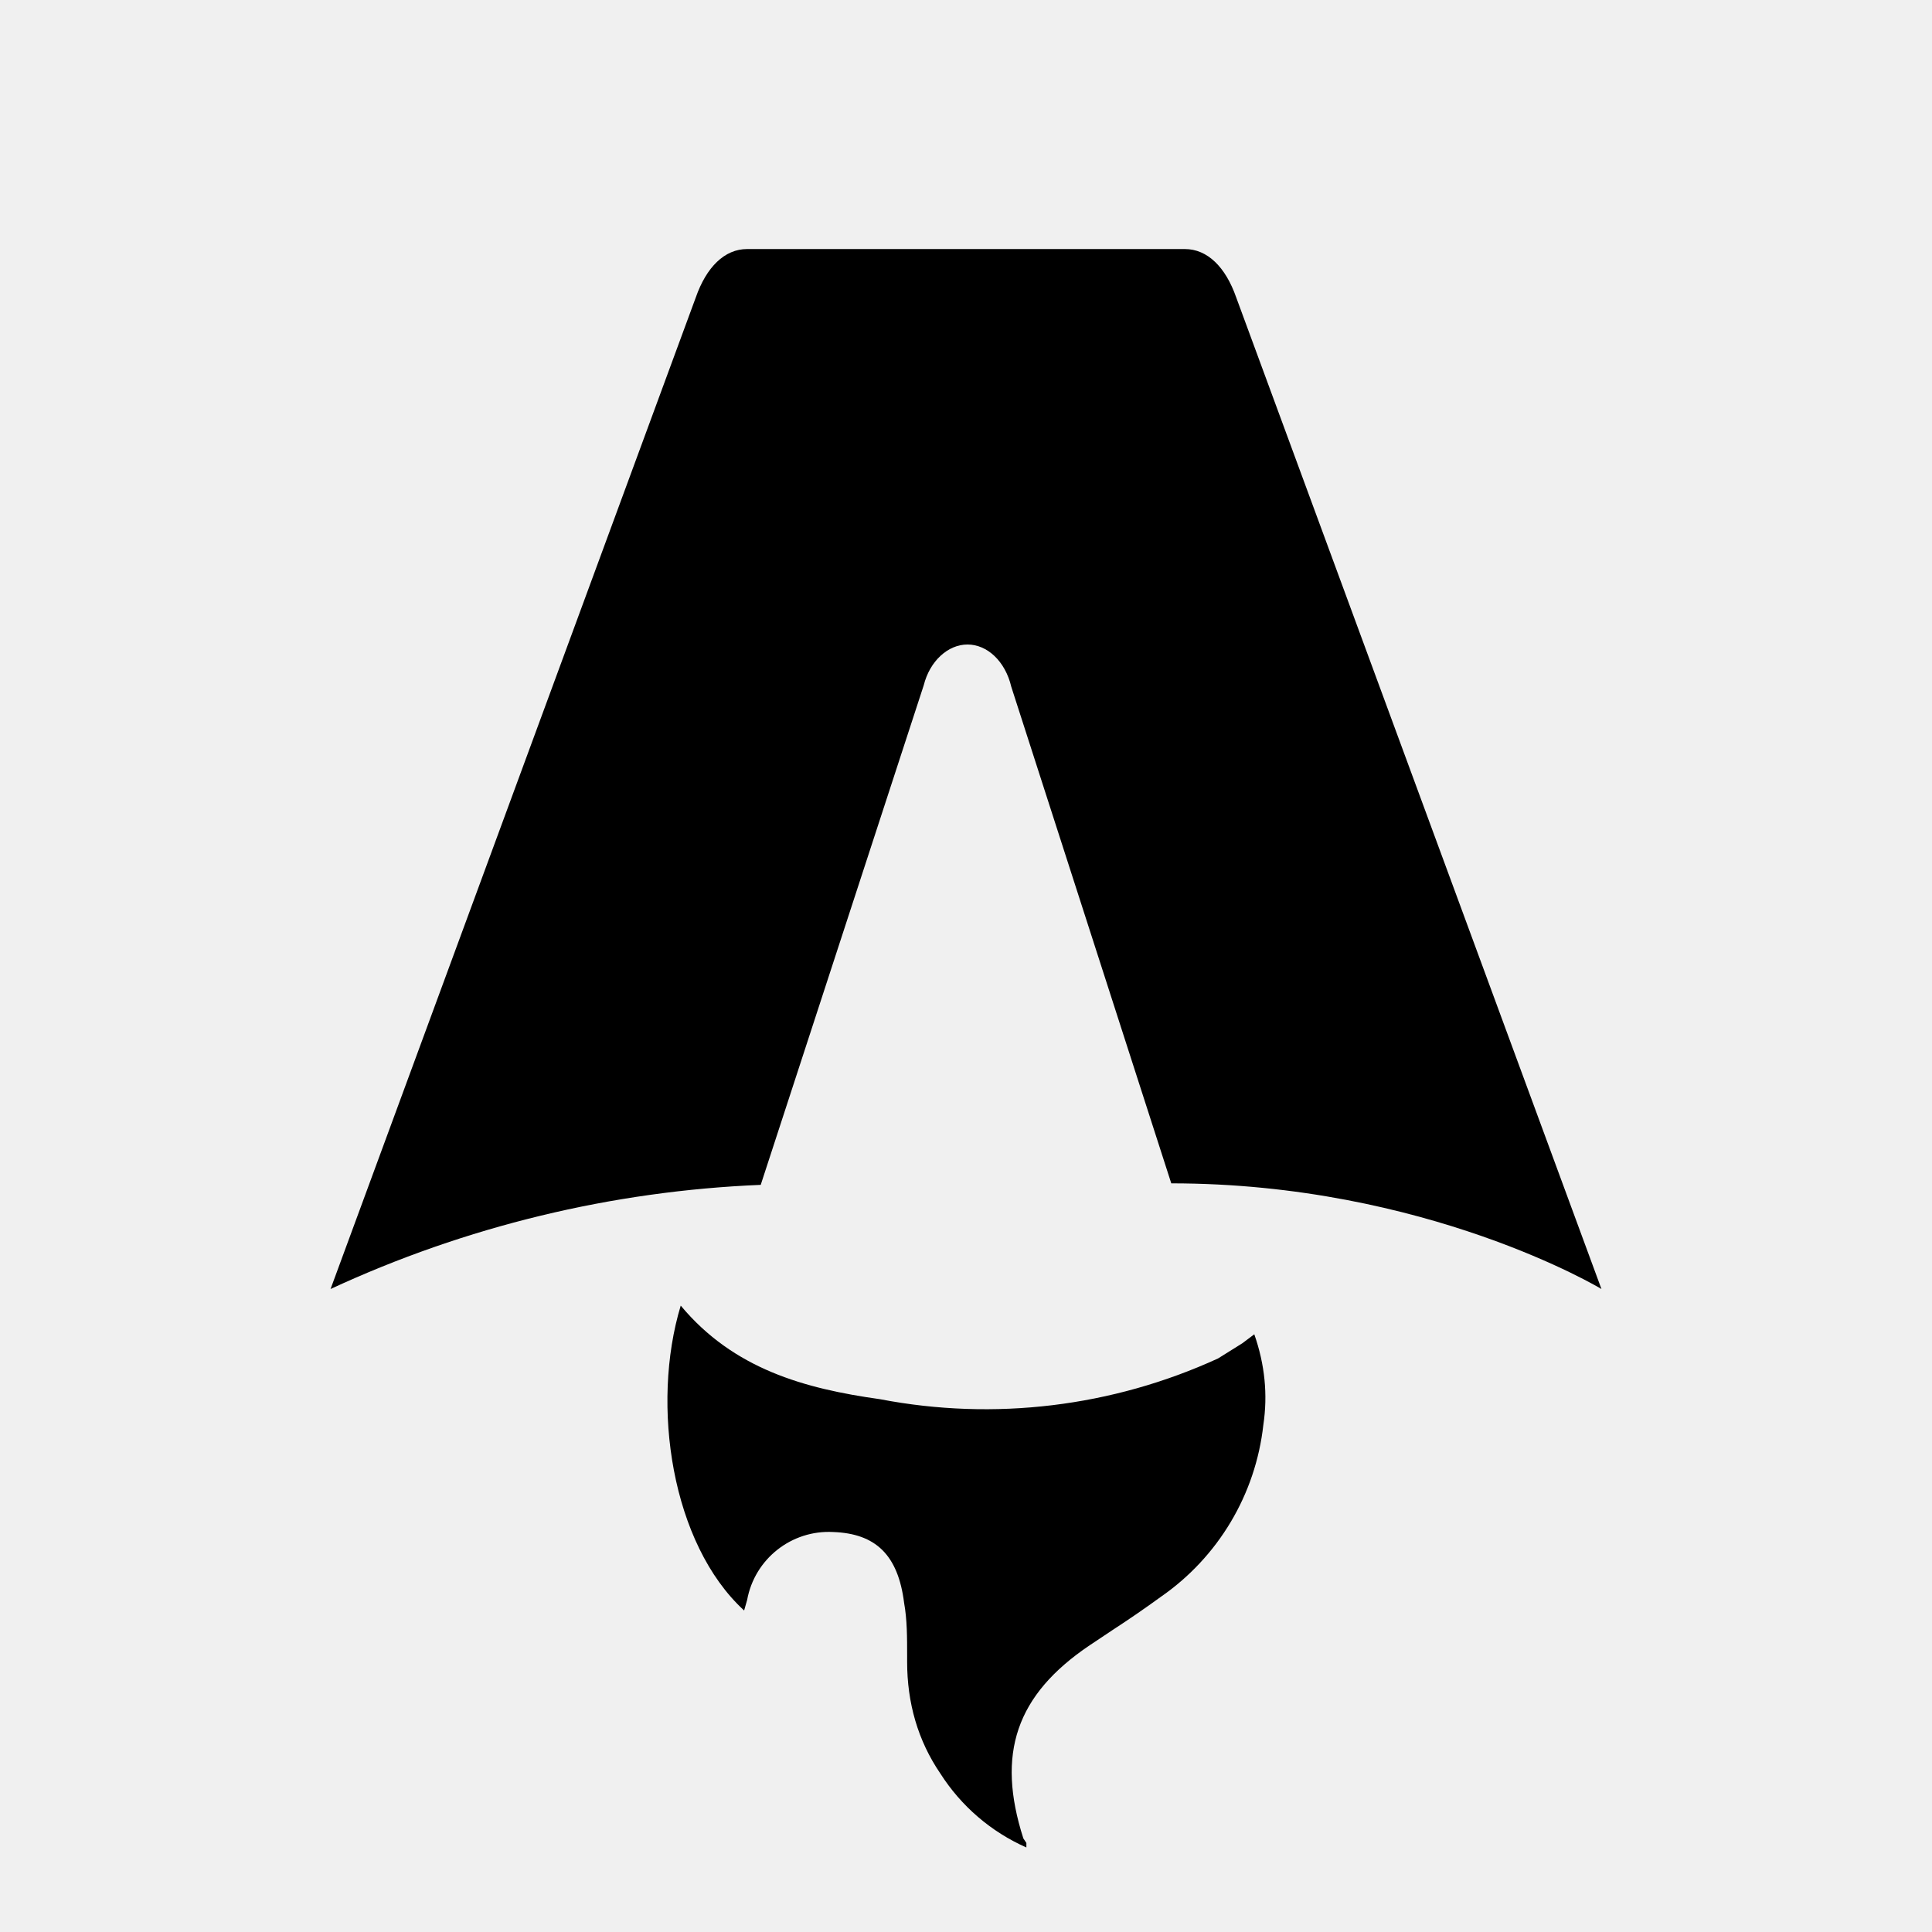
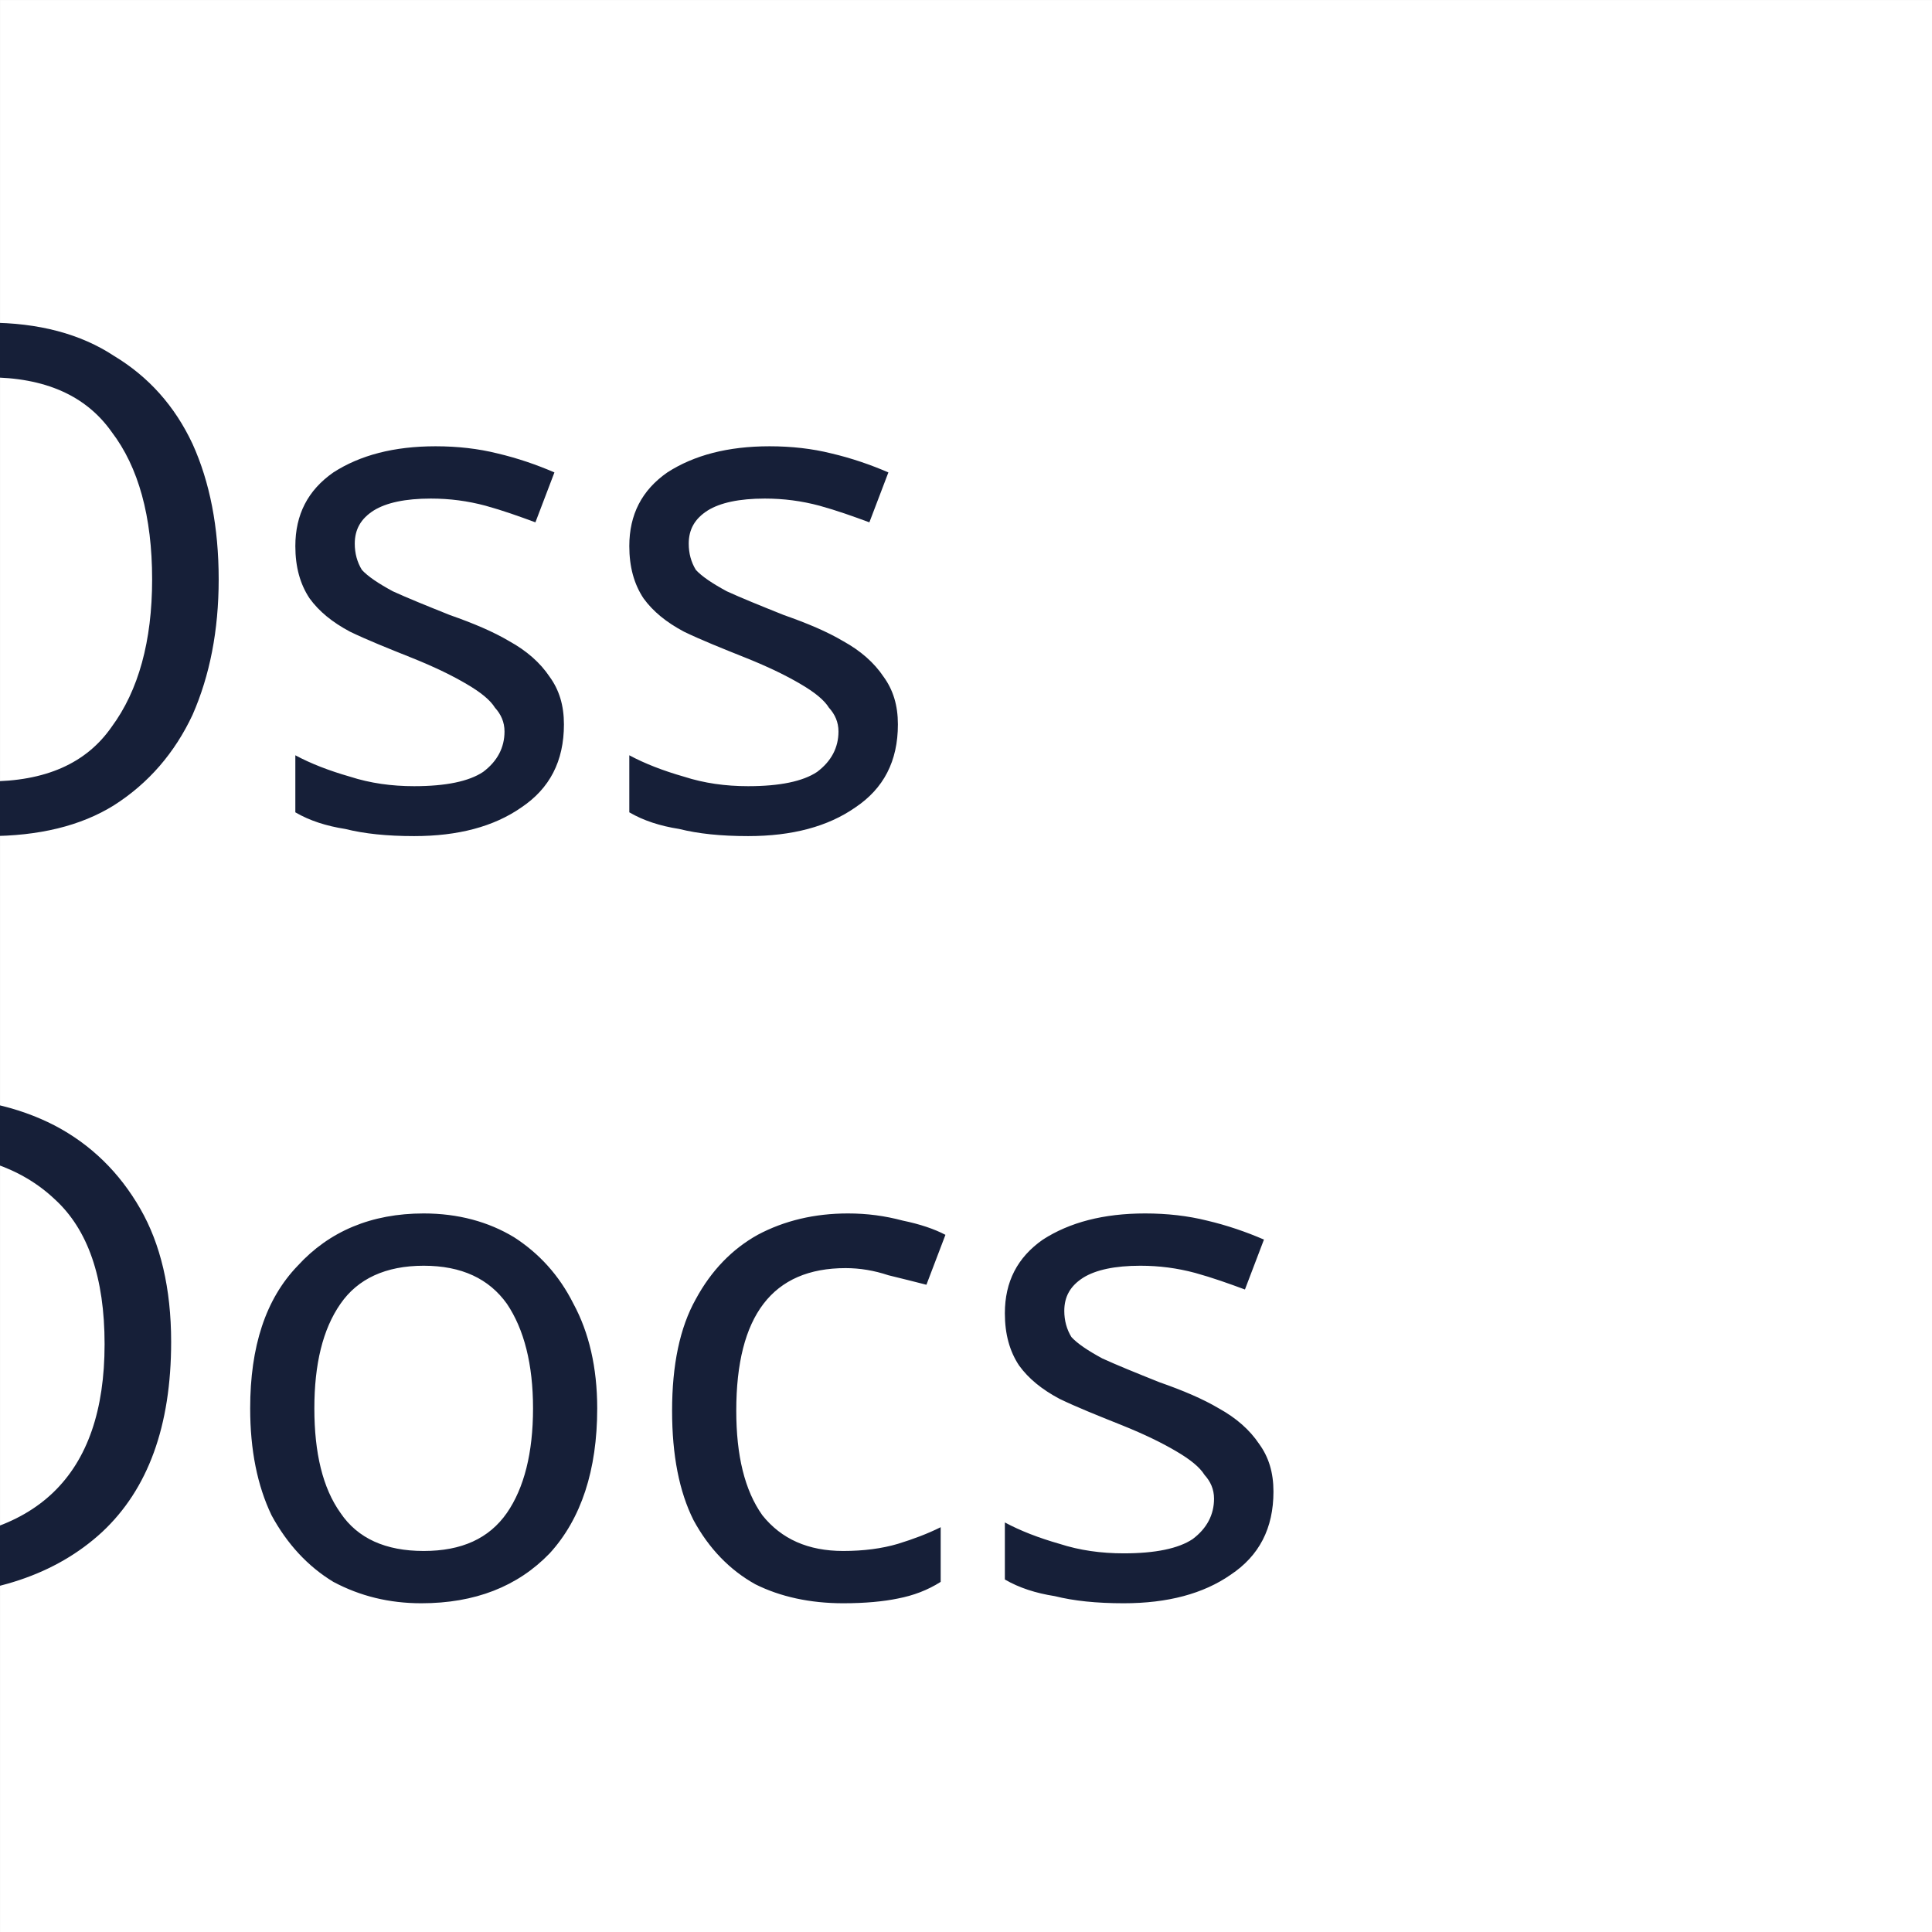
- <svg xmlns="http://www.w3.org/2000/svg" fill="none" viewBox="0 0 128 128">
-   <path d="M50.4 78.5a75.1 75.1 0 0 0-28.5 6.9l24.2-65.7c.7-2 1.9-3.2 3.4-3.2h29c1.5 0 2.7 1.2 3.4 3.2l24.2 65.7s-11.6-7-28.5-7L67 45.5c-.4-1.7-1.6-2.8-2.9-2.8-1.3 0-2.5 1.1-2.9 2.7L50.4 78.5Zm-1.1 28.2Zm-4.2-20.2c-2 6.6-.6 15.8 4.2 20.2a17.5 17.5 0 0 1 .2-.7 5.5 5.5 0 0 1 5.7-4.5c2.8.1 4.3 1.5 4.7 4.7.2 1.1.2 2.3.2 3.5v.4c0 2.7.7 5.2 2.2 7.4a13 13 0 0 0 5.7 4.9v-.3l-.2-.3c-1.8-5.6-.5-9.5 4.4-12.8l1.5-1a73 73 0 0 0 3.2-2.2 16 16 0 0 0 6.8-11.4c.3-2 .1-4-.6-6l-.8.6-1.6 1a37 37 0 0 1-22.4 2.7c-5-.7-9.7-2-13.2-6.2Z" />
-   <style>
-         path { fill: #000; }
-         @media (prefers-color-scheme: dark) {
-             path { fill: #FFF; }
-         }
-     </style>
+ <svg xmlns="http://www.w3.org/2000/svg" width="48" height="48" viewBox="0 0 12.7 12.7" version="1.1" id="svg1">
+   <defs id="defs1" />
+   <g id="layer4">
+     <rect style="font-variation-settings:'wght' 700;fill:#ffffff;stroke-width:0.146" id="rect1" width="12.7" height="12.7" x="0.001" y="0.001" />
+   </g>
+   <g id="layer1">
+     <text xml:space="preserve" style="font-style:normal;font-variant:normal;font-weight:normal;font-stretch:normal;font-size:4.586px;line-height:1.1;font-family:'Pretendard Variable';-inkscape-font-specification:'Pretendard Variable, @wght=700';font-variant-ligatures:normal;font-variant-caps:normal;font-variant-numeric:normal;font-variant-east-asian:normal;font-variation-settings:'wght' 700;text-align:center;text-anchor:middle;fill:#ffffff;stroke-width:0.265" x="6.286" y="5.448" id="text1">
+       <tspan id="tspan1" style="font-style:normal;font-variant:normal;font-weight:normal;font-stretch:normal;font-size:4.586px;line-height:1.1;font-family:'Pretendard Variable';-inkscape-font-specification:'Pretendard Variable, @wght=700';font-variant-ligatures:normal;font-variant-caps:normal;font-variant-numeric:normal;font-variant-east-asian:normal;font-variation-settings:'wght' 700;text-align:center;text-anchor:middle;fill:#161f38;fill-opacity:1;stroke-width:0.265" x="6.286" y="5.448">Oss</tspan>
+       <tspan style="font-style:normal;font-variant:normal;font-weight:normal;font-stretch:normal;font-size:4.586px;line-height:1.1;font-family:'Pretendard Variable';-inkscape-font-specification:'Pretendard Variable, @wght=700';font-variant-ligatures:normal;font-variant-caps:normal;font-variant-numeric:normal;font-variant-east-asian:normal;font-variation-settings:'wght' 700;text-align:center;text-anchor:middle;fill:#161f38;fill-opacity:1;stroke-width:0.265" x="6.286" y="10.493" id="tspan2">Docs</tspan>
+     </text>
+   </g>
</svg>
